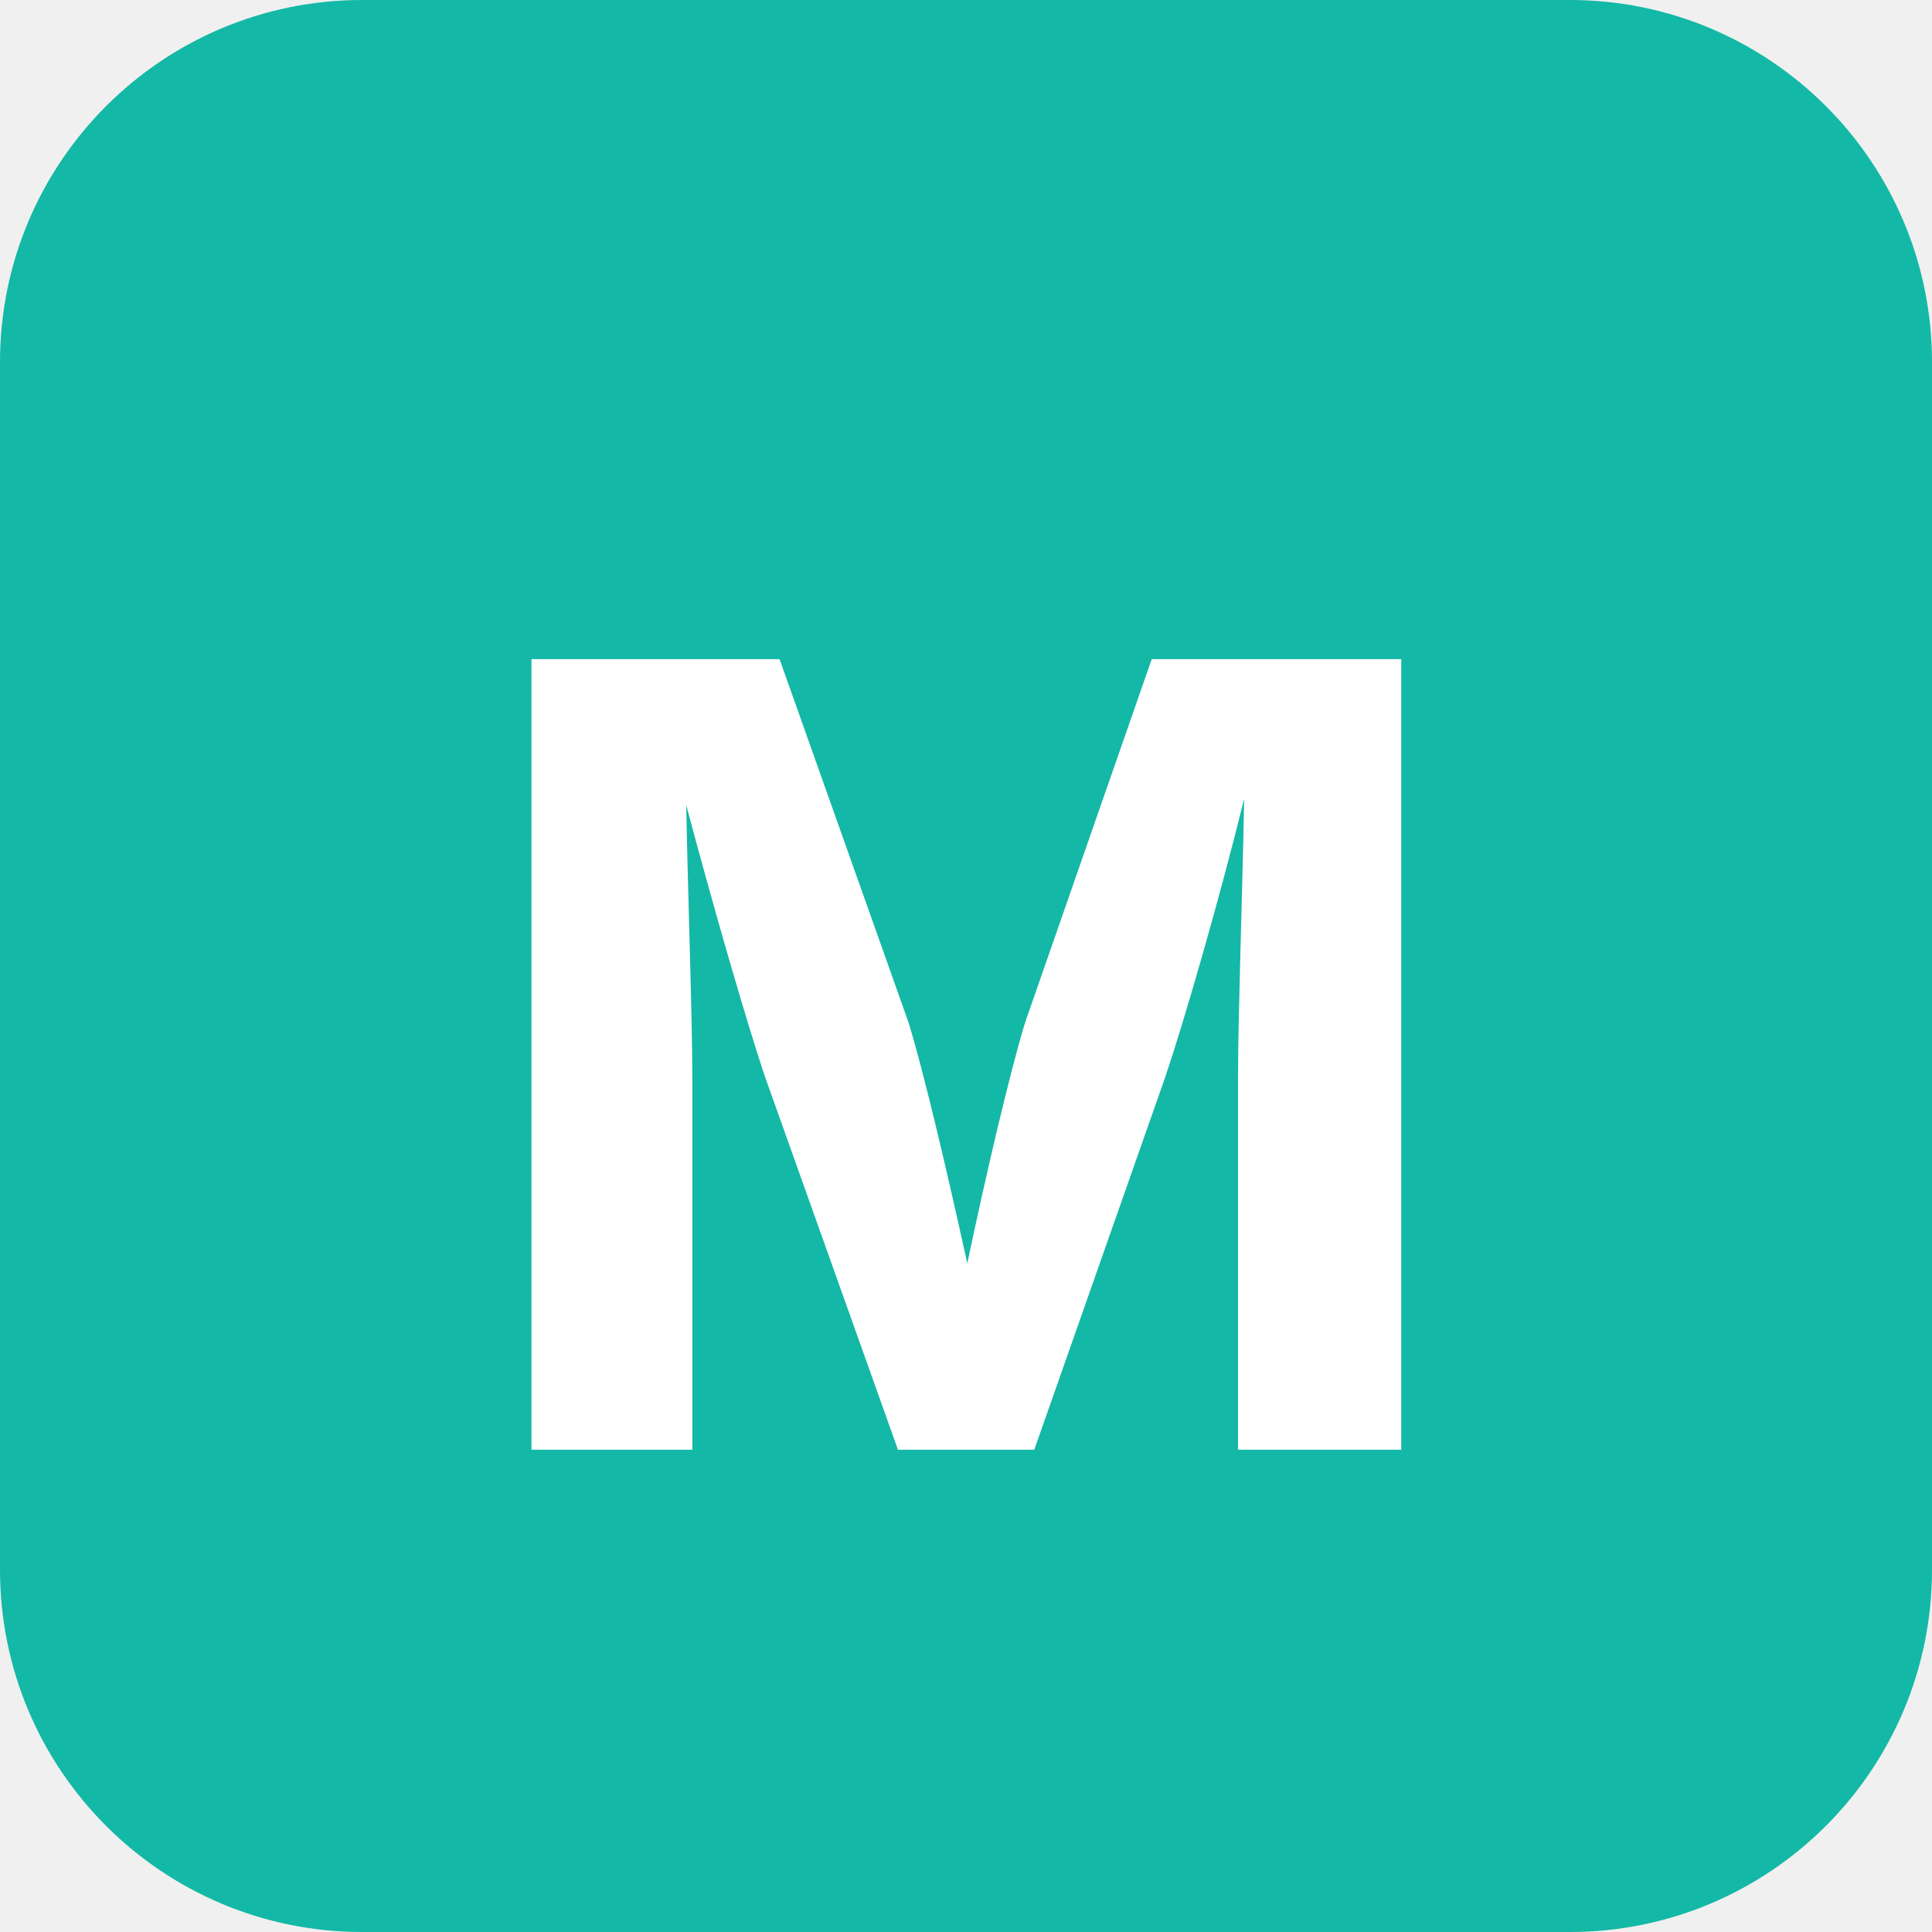
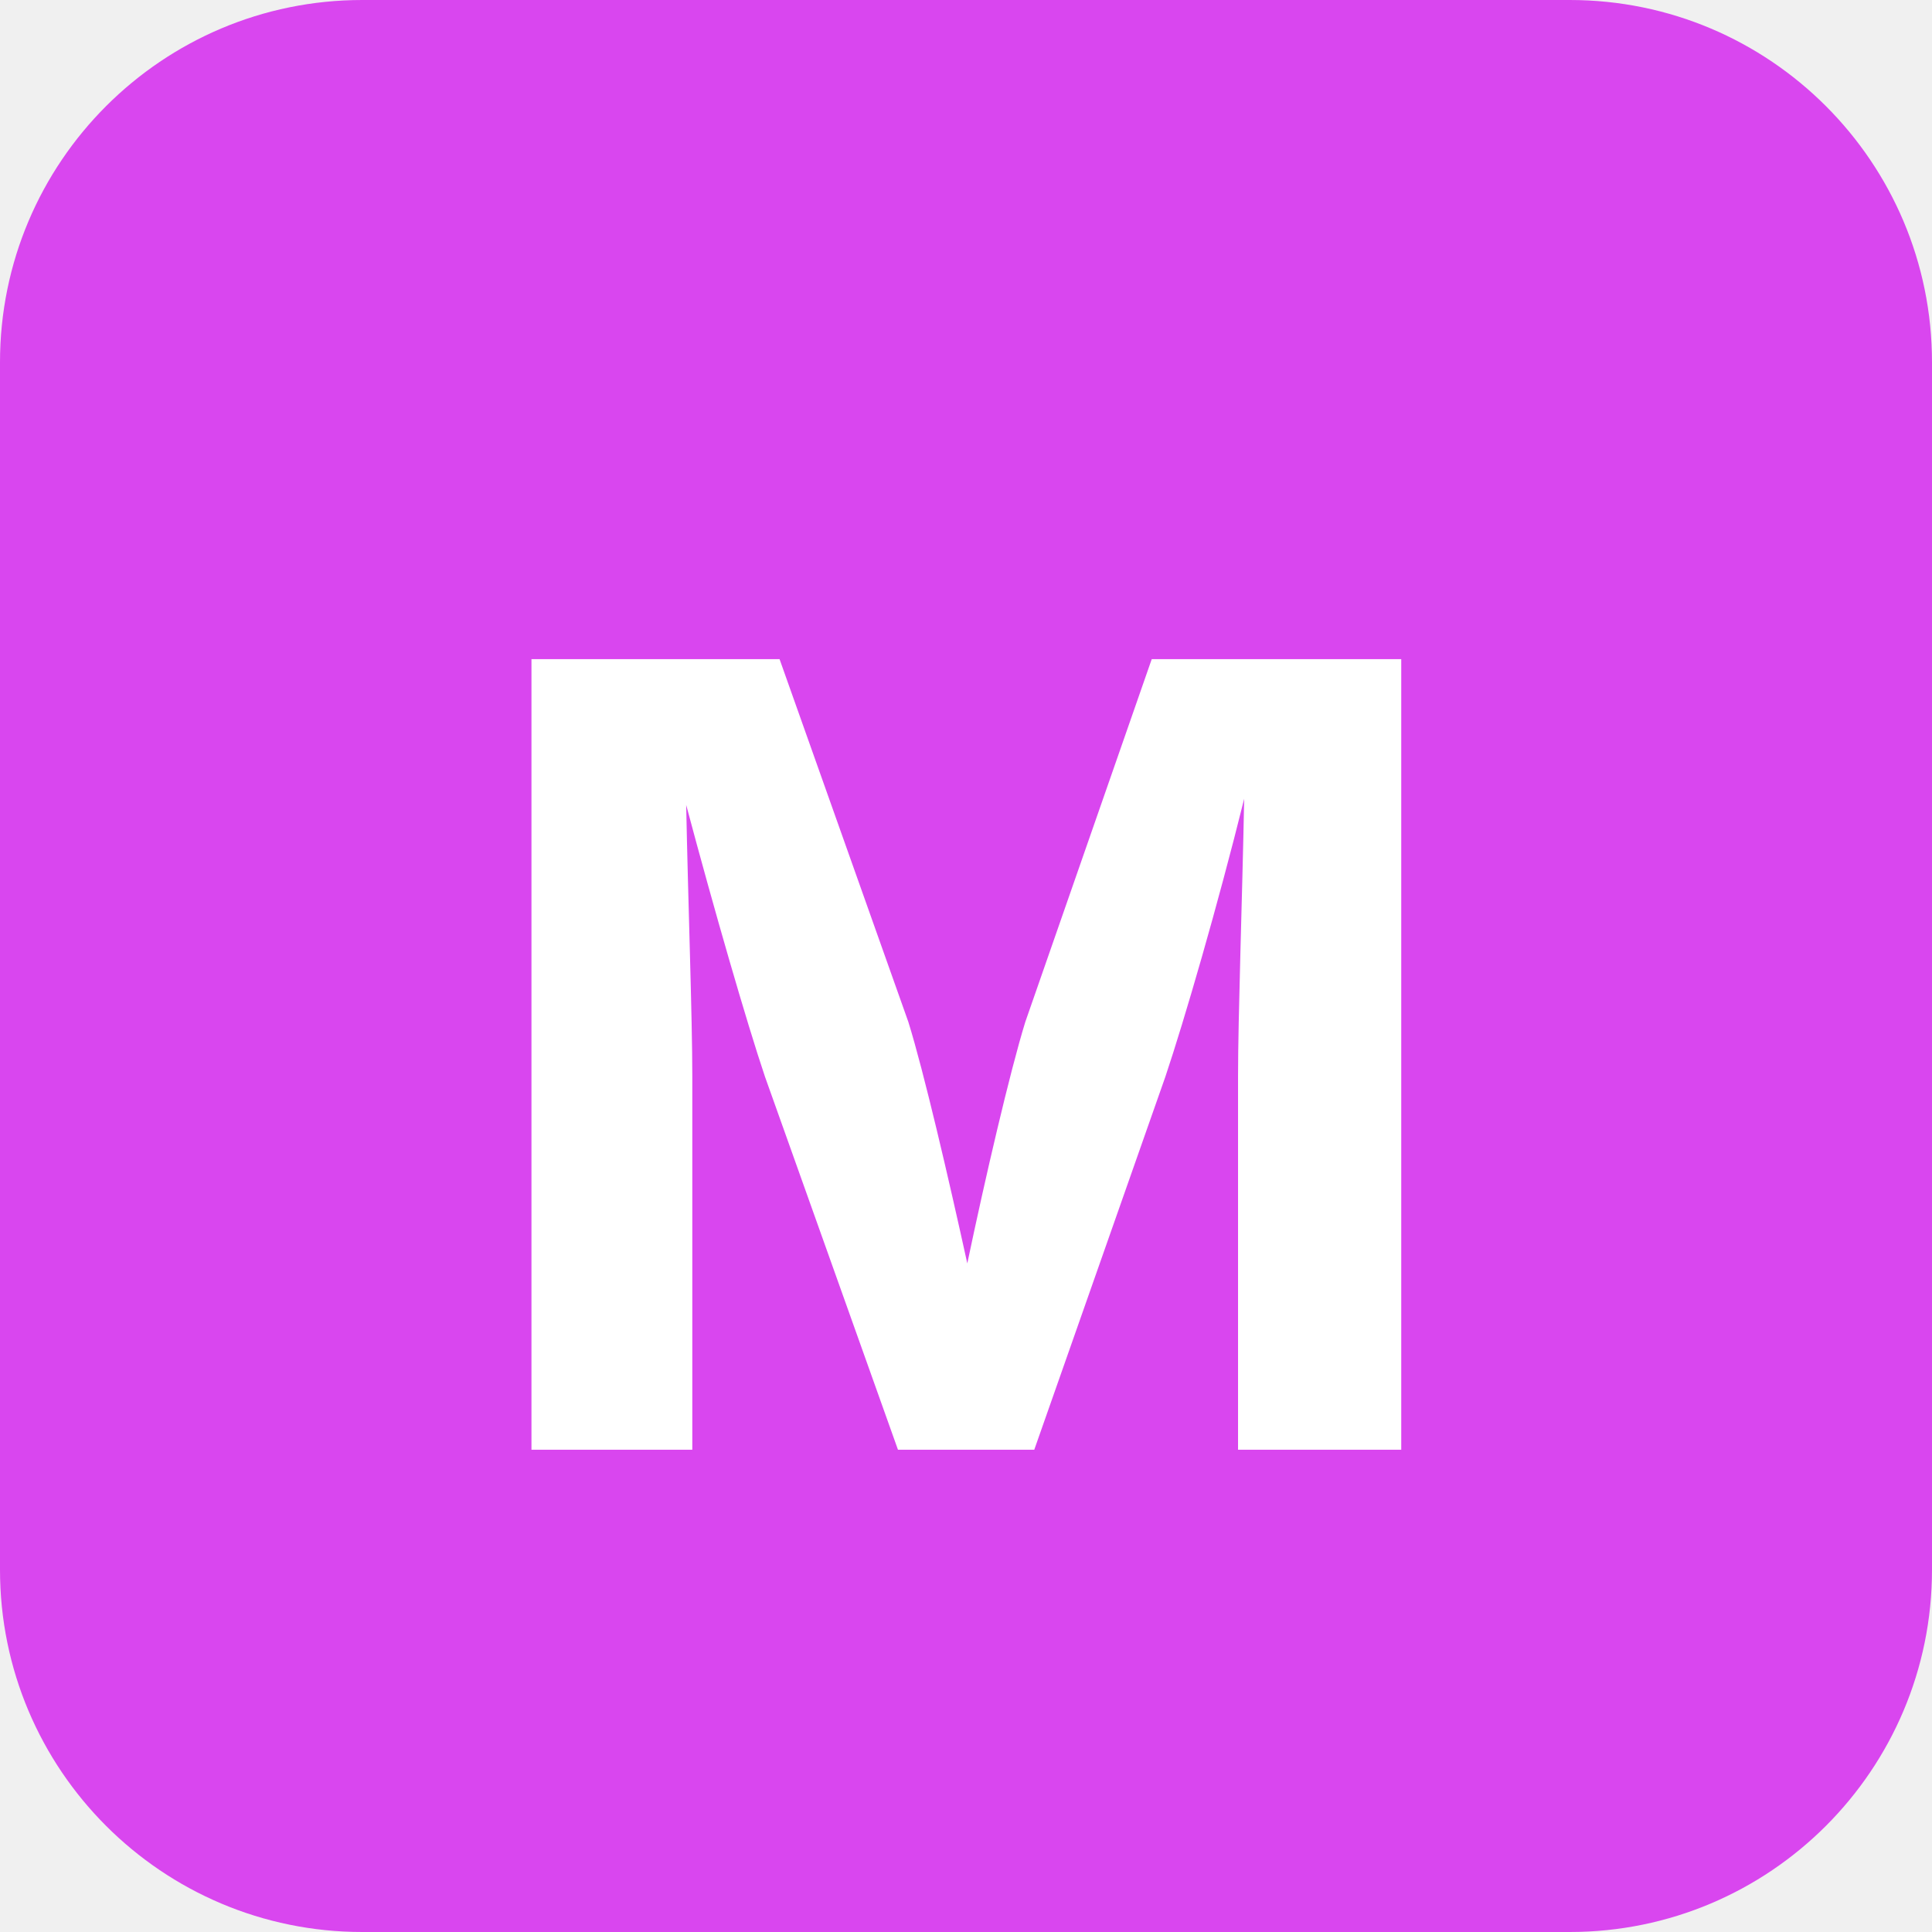
<svg xmlns="http://www.w3.org/2000/svg" viewBox="0 0 64 64">
-   <rect width="64" height="64" rx="12" fill="#14b8a6" />
+   <rect width="64" height="64" rx="12" fill="#d946ef" />
  <text x="50%" y="54%" font-size="36" font-family="system-ui,-apple-system,Segoe UI,sans-serif" font-weight="700" fill="#ffffff" text-anchor="middle" dominant-baseline="middle">М</text>
</svg>
